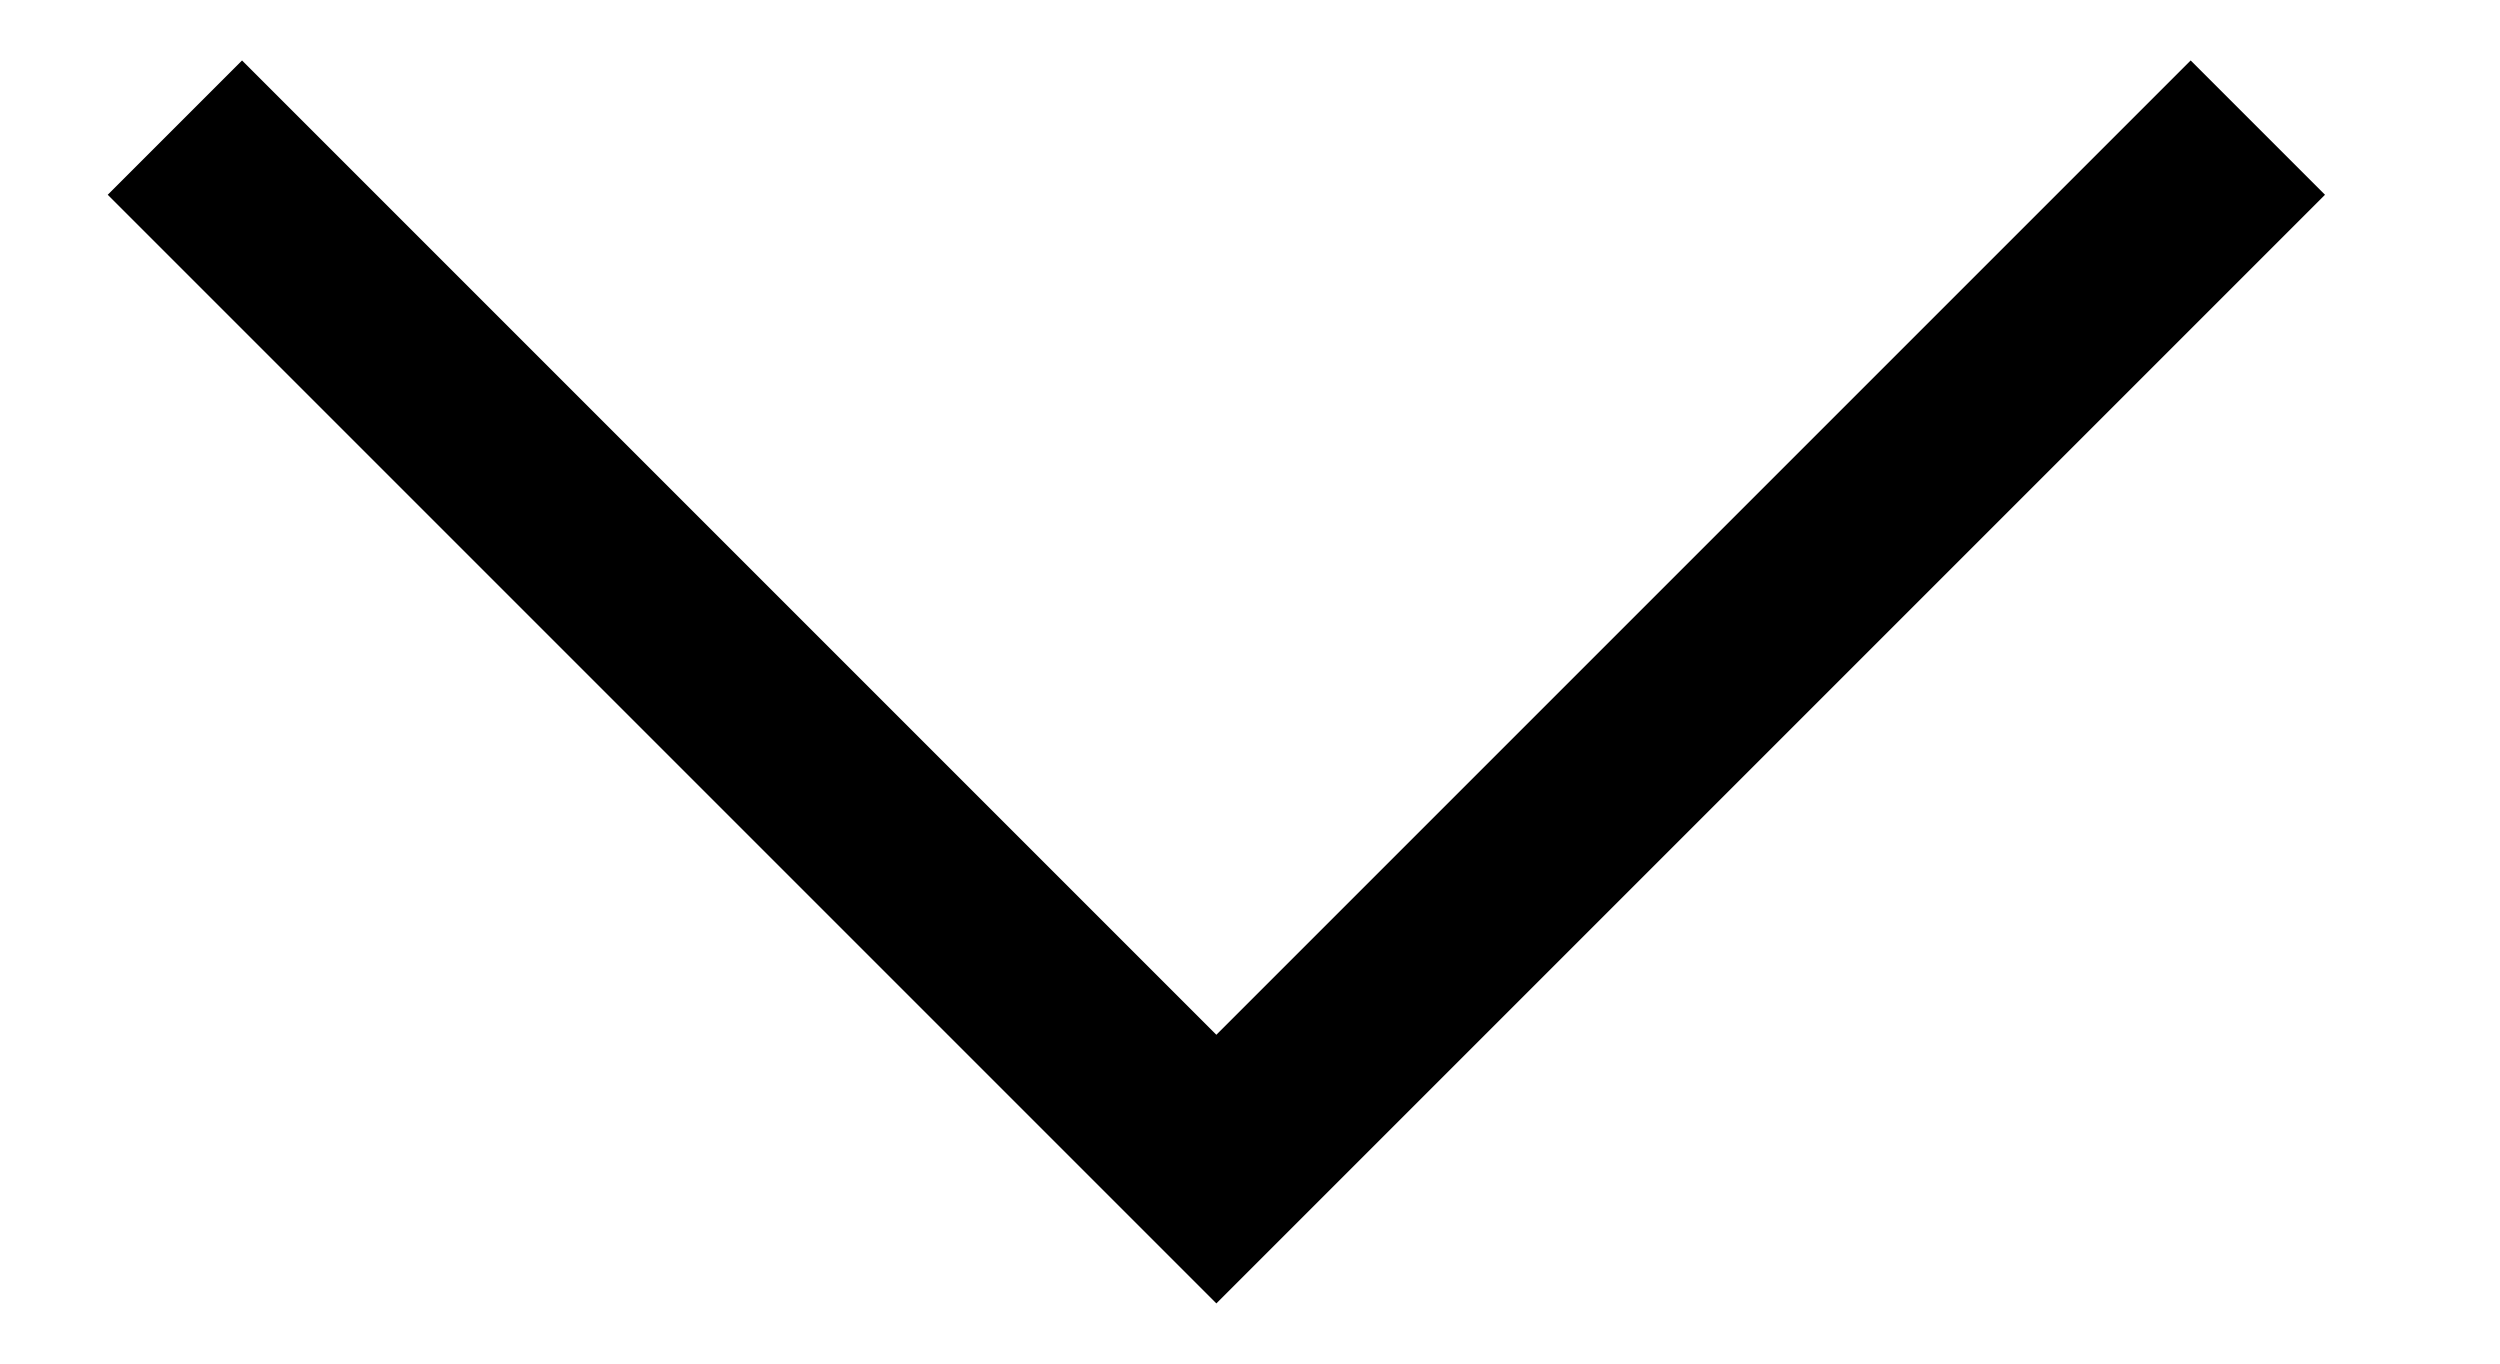
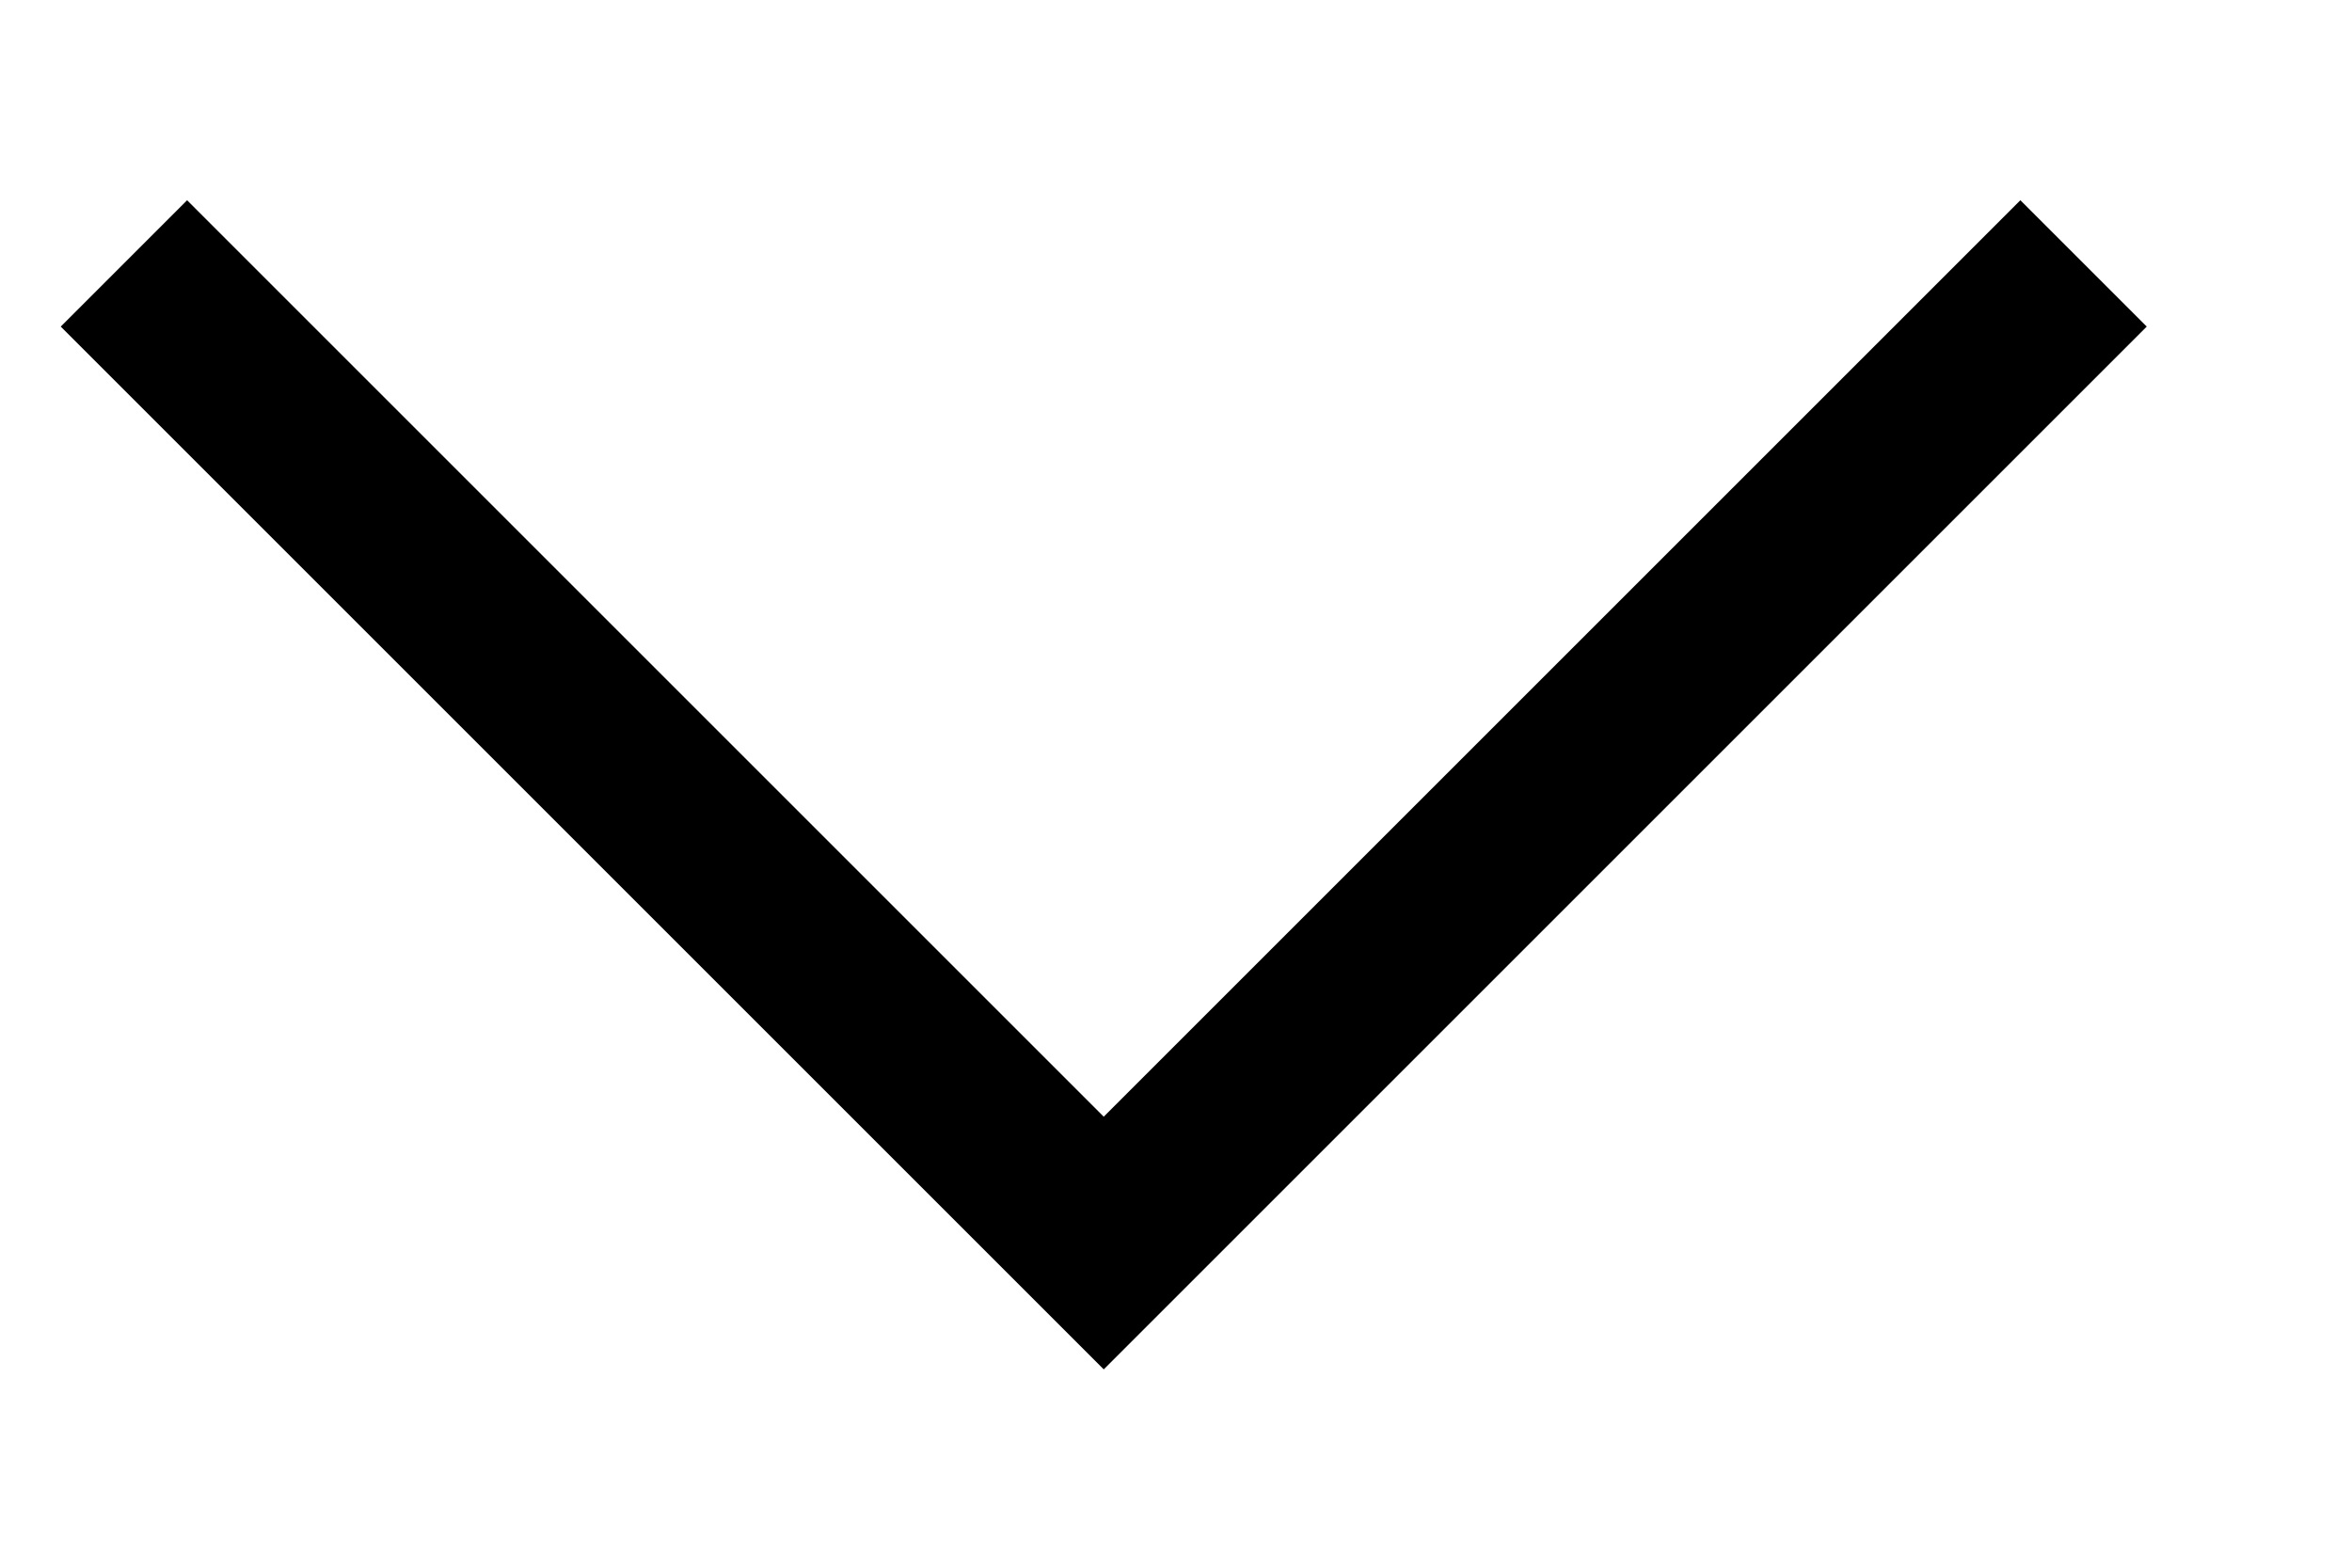
- <svg xmlns="http://www.w3.org/2000/svg" xmlns:xlink="http://www.w3.org/1999/xlink" width="22" height="12" viewBox="0 0 22 12" version="1.1">
-   <g id="Canvas" transform="matrix(2 0 0 2 -3230 -330)">
-     <rect x="1615" y="165" width="11" height="6" fill="#E5E5E5" />
+ <svg xmlns="http://www.w3.org/2000/svg" xmlns:xlink="http://www.w3.org/1999/xlink" width="12" height="8" viewBox="0 0 11 6" version="1.1">
+   <g id="Canvas" transform="translate(-1705 -2112)">
+     <rect x="1705" y="2112" width="11" height="6" fill="#E5E5E5" />
    <clipPath id="clip-0" clip-rule="evenodd">
-       <path d="M 1472 0L 2912 0L 2912 890L 1472 890L 1472 0Z" fill="#FFFFFF" />
+       <path d="M 1530 1947L 2970 1947L 2970 2837L 1530 2837L 1530 1947Z" fill="#FFFFFF" />
    </clipPath>
-     <g id="Desktop HD" clip-path="url(#clip-0)">
-       <path d="M 1472 0L 2912 0L 2912 890L 1472 890L 1472 0Z" fill="#F1F1F1" />
+     <g id="Interact - API Group opened" clip-path="url(#clip-0)">
+       <path d="M 1530 1947L 2970 1947L 2970 2837L 1530 2837L 1530 1947Z" fill="#F1F1F1" />
      <clipPath id="clip-1" clip-rule="evenodd">
-         <path d="M 1600 96L 2912 96L 2912 893L 1600 893L 1600 96Z" fill="#FFFFFF" />
+         <path d="M 1690 1995L 2970 1995L 2970 2840L 1690 2840L 1690 1995Z" fill="#FFFFFF" />
      </clipPath>
      <g id="Frame" clip-path="url(#clip-1)">
-         <path d="M 1600 96L 2912 96L 2912 893L 1600 893L 1600 96Z" fill="#F1F1F1" />
+         <path d="M 1690 1995L 2970 1995L 2970 2840L 1690 2840L 1690 1995Z" fill="#F1F1F1" />
        <g id="section">
          <clipPath id="clip-2" clip-rule="evenodd">
-             <path d="M 1608 144L 2032 144L 2032 432L 1608 432L 1608 144Z" fill="#FFFFFF" />
+             <path d="M 1697.8 2091L 2111.8 2091L 2111.8 2379L 1697.8 2379L 1697.8 2091Z" fill="#FFFFFF" />
          </clipPath>
          <g id="openList" clip-path="url(#clip-2)">
-             <path d="M 1608 144L 2032 144L 2032 432L 1608 432L 1608 144Z" fill="#FFFFFF" />
+             <path d="M 1697.8 2091L 2111.8 2091L 2111.8 2379L 1697.8 2379L 1697.8 2091Z" fill="#FFFFFF" />
            <g id="Group">
              <clipPath id="clip-3" clip-rule="evenodd">
-                 <path d="M 1608 152L 2010 152L 2010 184L 1608 184L 1608 152Z" fill="#FFFFFF" />
+                 <path d="M 1697.8 2099L 2089.8 2099L 2089.8 2131L 1697.8 2131L 1697.8 2099Z" fill="#FFFFFF" />
              </clipPath>
              <g id="apiItem" clip-path="url(#clip-3)">
                <clipPath id="clip-4" clip-rule="evenodd">
-                   <path d="M 1608 156L 1632 156L 1632 180L 1608 180L 1608 156Z" fill="#FFFFFF" />
+                   <path d="M 1697.8 2103L 1721.8 2103L 1721.8 2127L 1697.8 2127L 1697.8 2103Z" fill="#FFFFFF" />
                </clipPath>
                <g id="ic" clip-path="url(#clip-4)">
                  <g id="collapse">
-                     <use xlink:href="#path0_fill" transform="matrix(6.12323e-17 1 -1 6.12323e-17 1625.23 165.266)" />
+                     <use xlink:href="#path0_fill" transform="matrix(6.12323e-17 1 -1 6.12323e-17 1715.04 2112.27)" />
                  </g>
                </g>
              </g>
            </g>
          </g>
        </g>
      </g>
    </g>
  </g>
  <defs>
    <path id="path0_fill" d="M 0.591 9.756L 0 9.165L 4.287 4.878L 0 0.591L 0.591 0L 5.469 4.878L 0.591 9.756Z" />
  </defs>
</svg>
